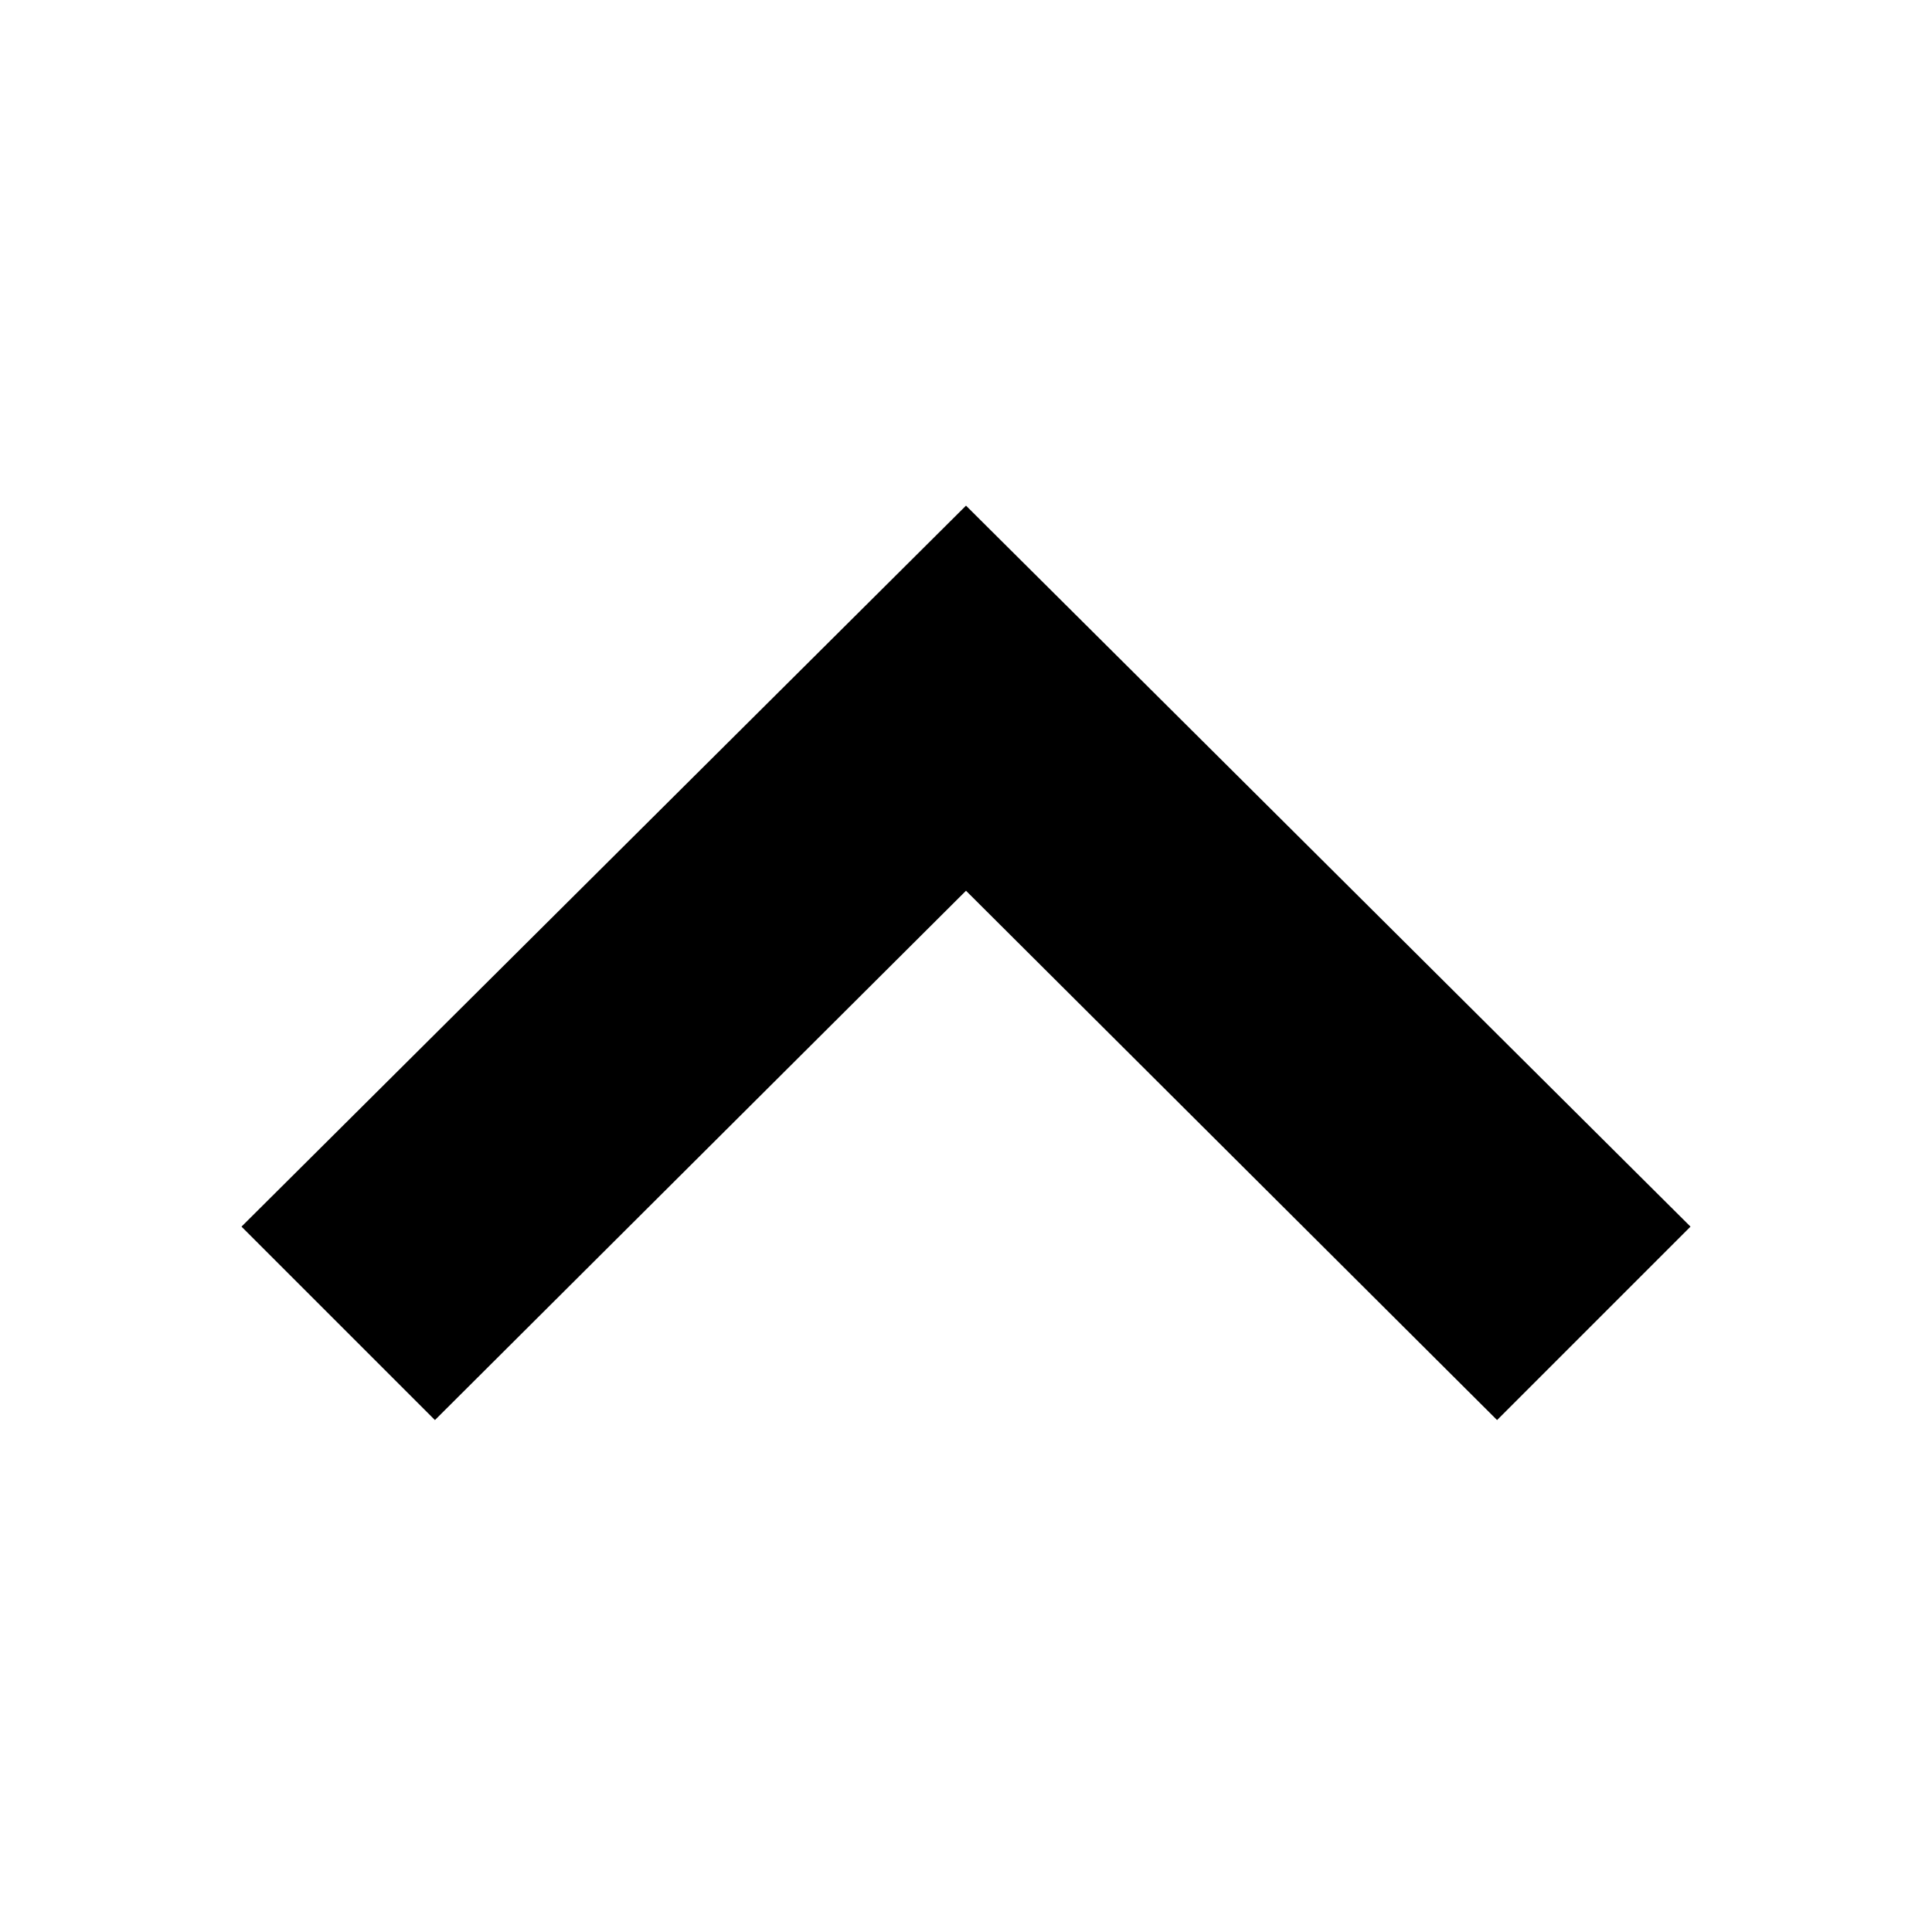
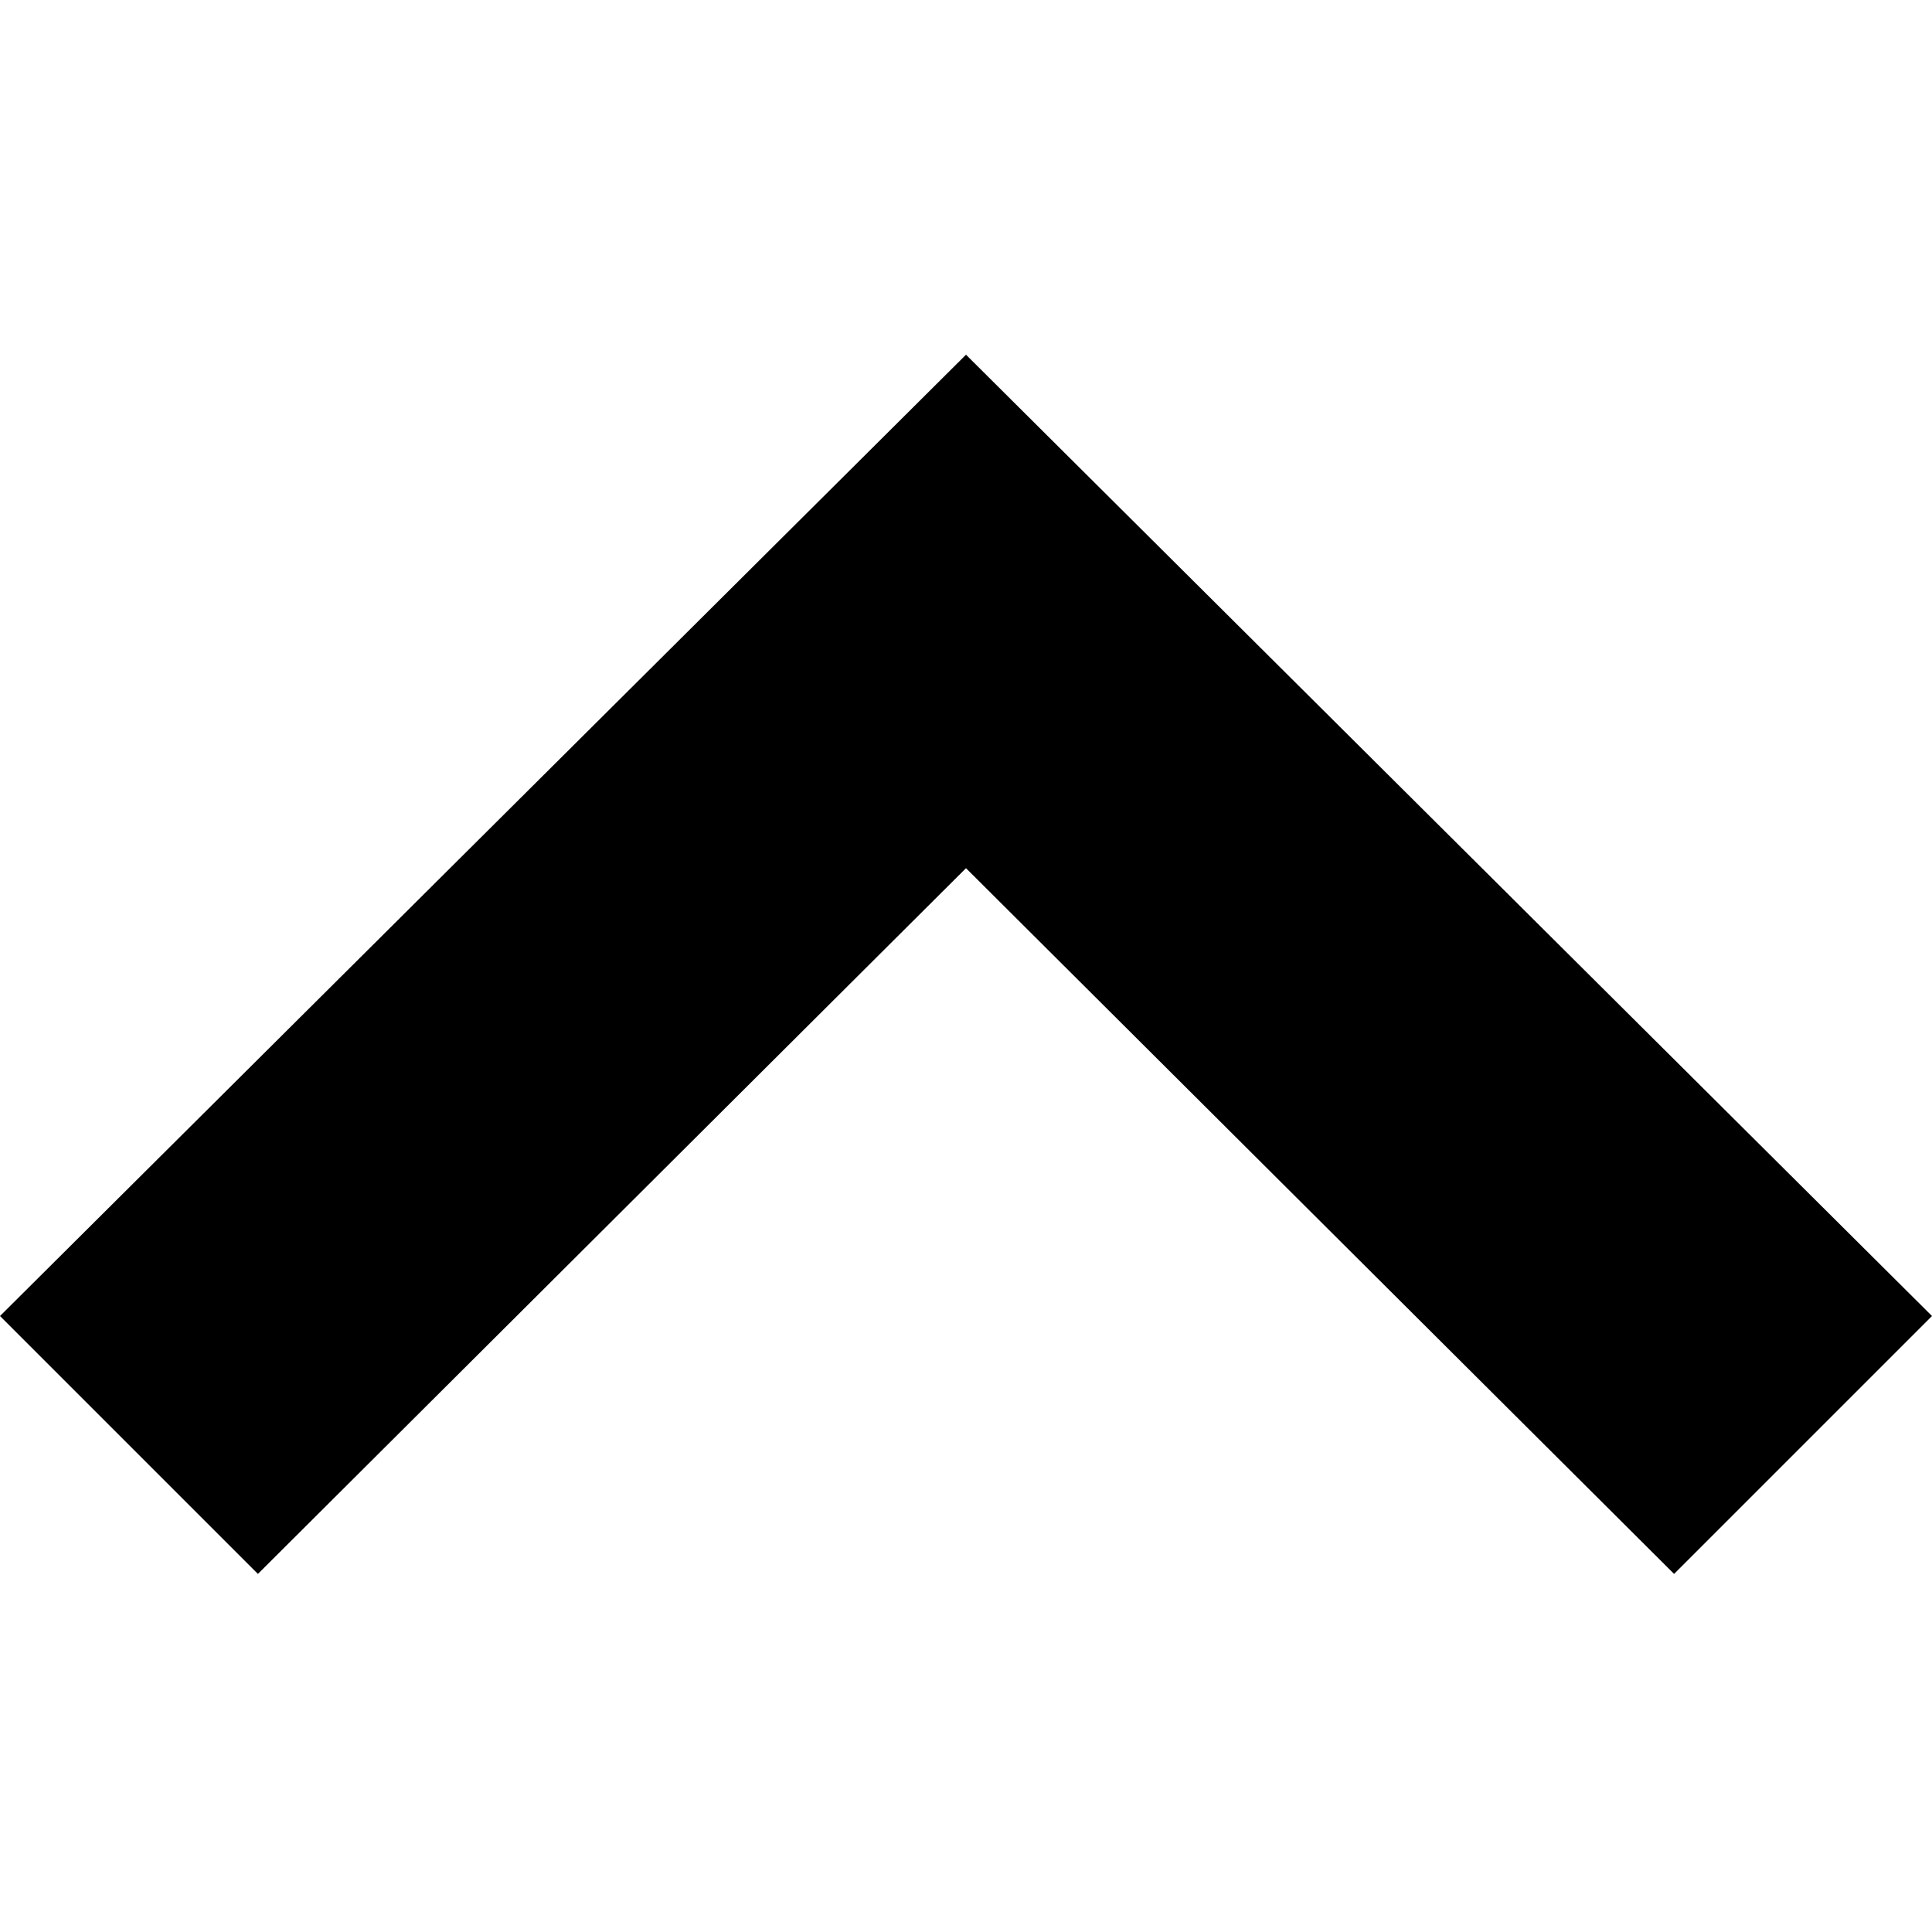
<svg xmlns="http://www.w3.org/2000/svg" width="256px" height="256px" viewBox="0 0 256 256" version="1.1">
  <defs />
  <g id="Page-1" stroke="none" stroke-width="1" fill="none" fill-rule="evenodd">
    <g id="chevron-up" fill="#000000">
-       <polygon points="57.631 188.165 32 162.534 128 67 224 162.534 198.369 188.165 128 118.029" />
+       <polygon points="34.175 208.553 0 174.379 128 47 256 174.379 221.825 208.553 128 115.039" />
    </g>
  </g>
</svg>
